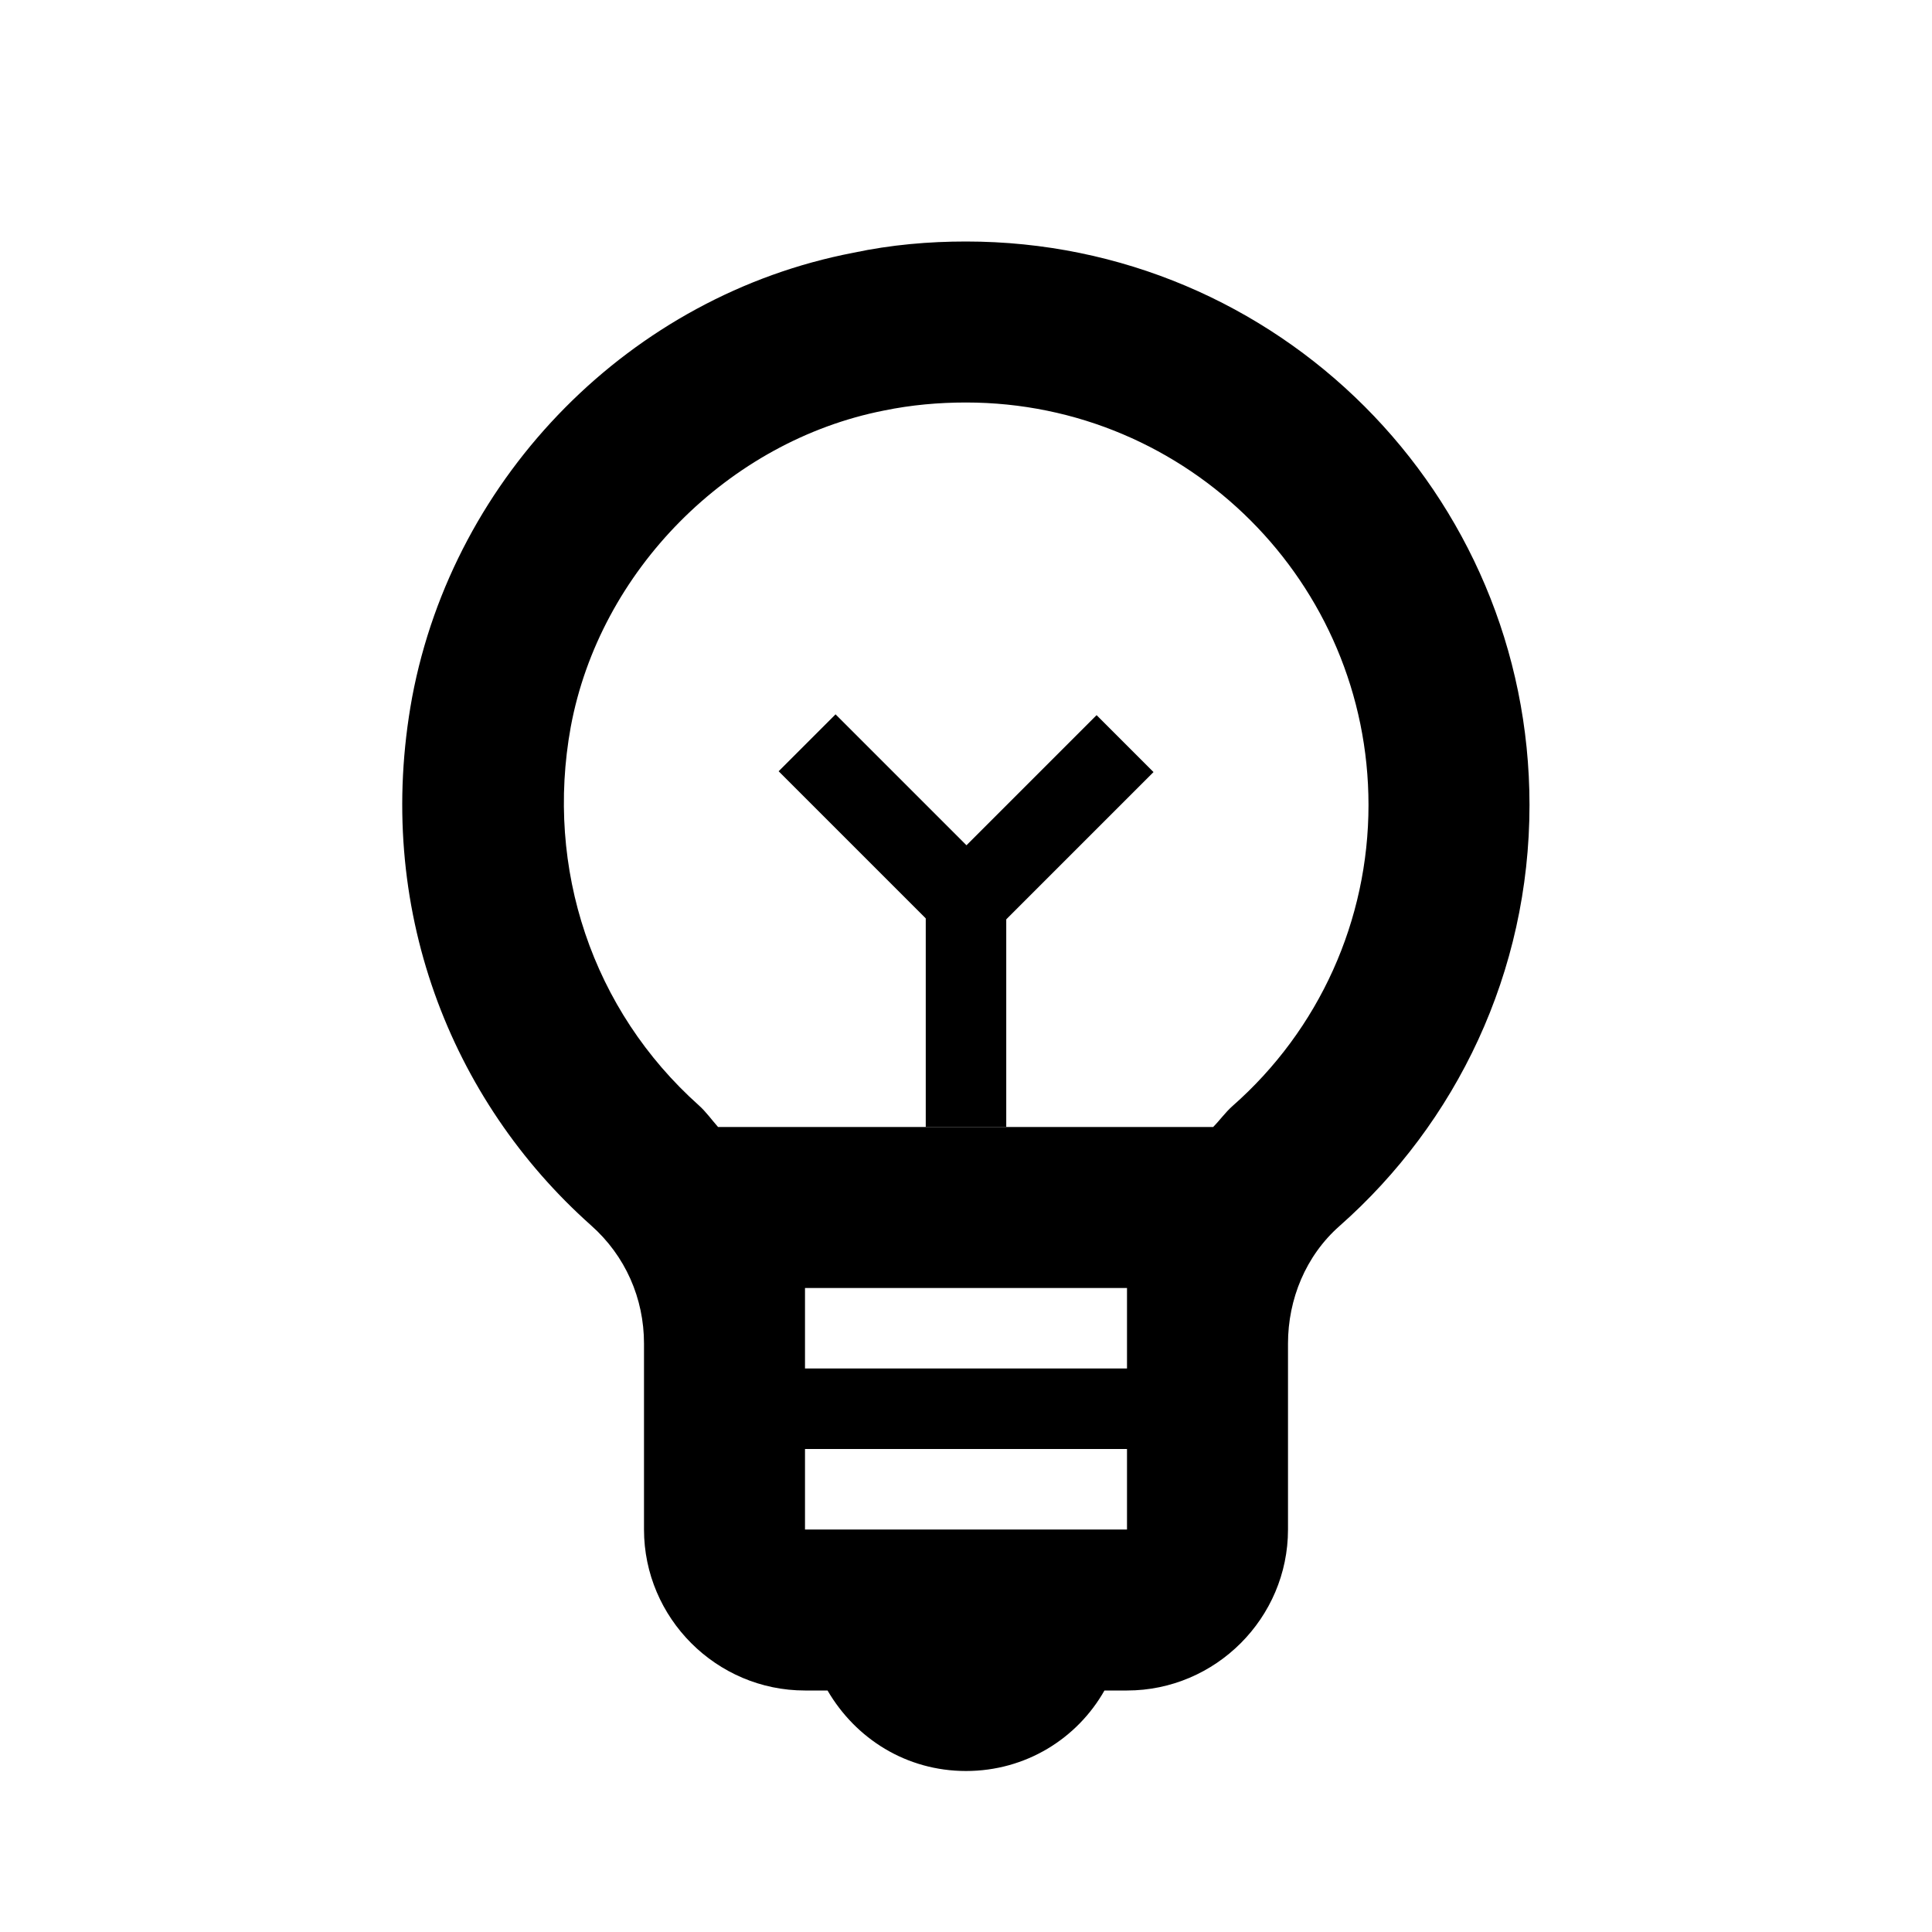
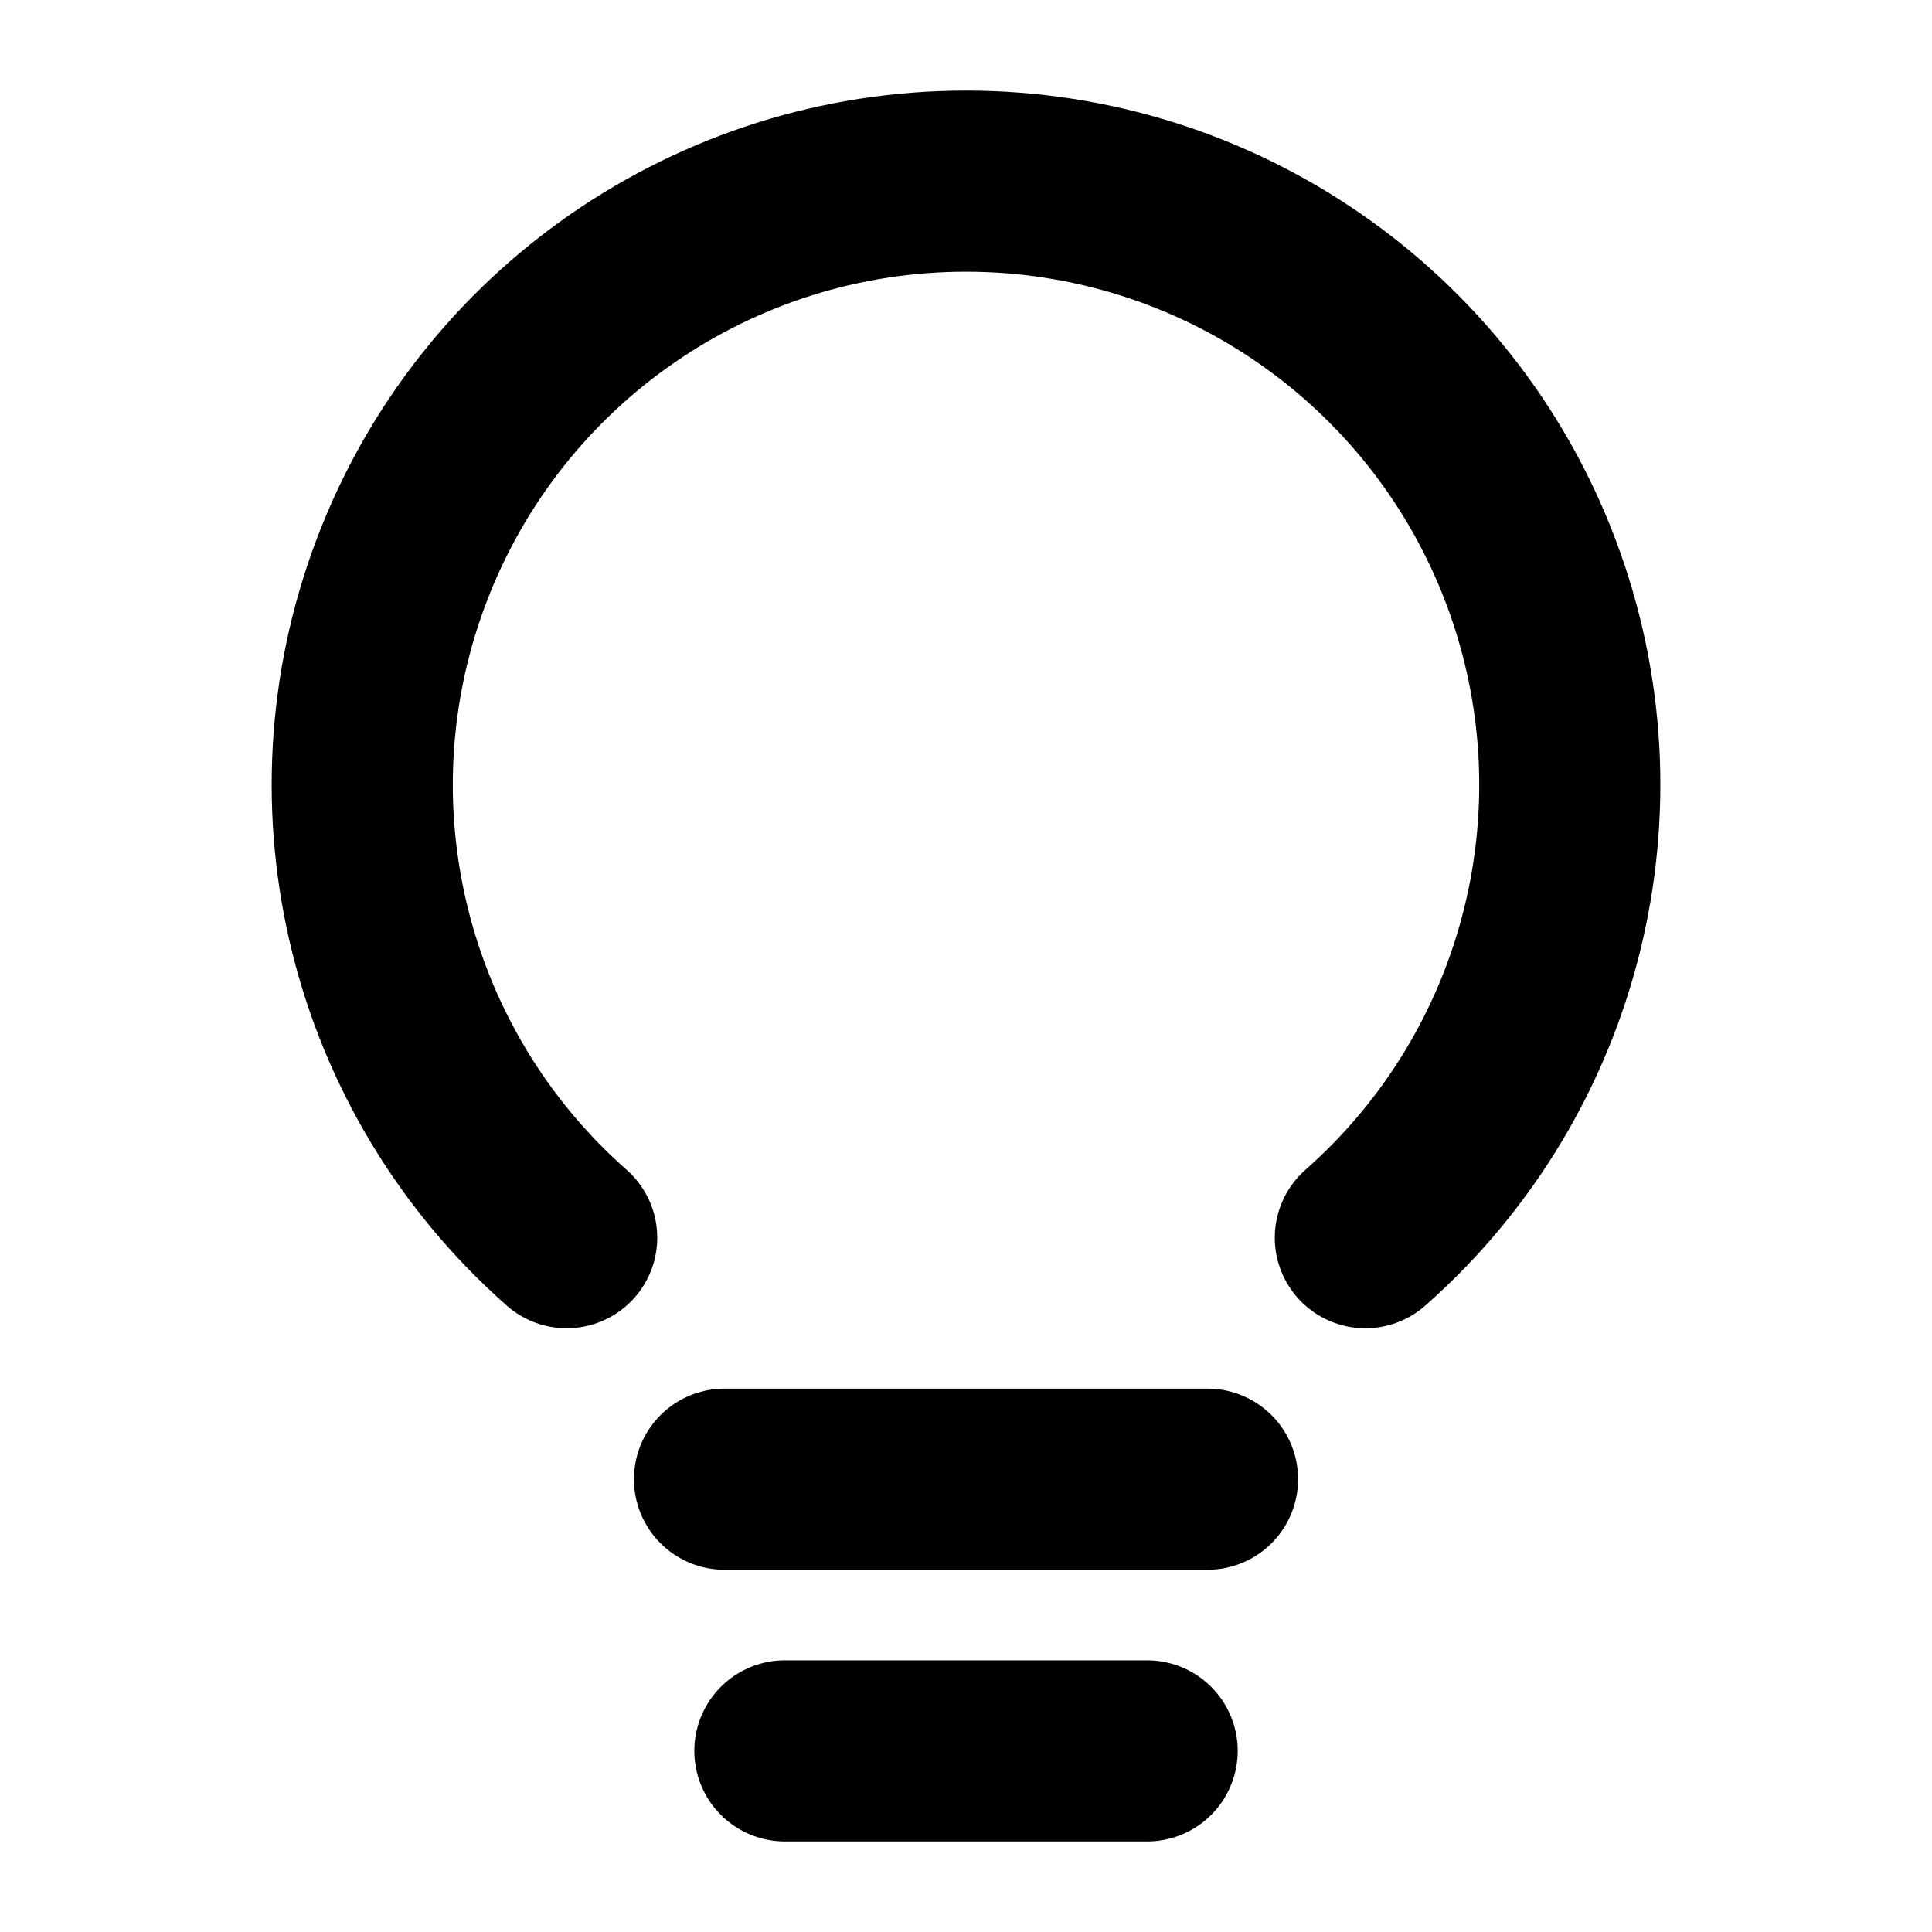
- <svg xmlns="http://www.w3.org/2000/svg" enable-background="new 0 0 24 24" height="24" viewBox="0 0 24 24" width="24">
-   <g>
-     <rect fill="none" height="24" width="24" />
-   </g>
-   <g>
-     <g />
-     <g>
-       <path d="M12,3c-0.46,0-0.93,0.04-1.4,0.14C7.84,3.67,5.64,5.9,5.12,8.66c-0.48,2.61,0.48,5.01,2.22,6.56 C7.77,15.6,8,16.13,8,16.69V19c0,1.1,0.9,2,2,2h0.28c0.35,0.6,0.98,1,1.72,1s1.38-0.4,1.72-1H14c1.1,0,2-0.9,2-2v-2.31 c0-0.55,0.22-1.09,0.64-1.46C18.09,13.95,19,12.08,19,10C19,6.13,15.87,3,12,3z M14,17h-4v-1h4V17z M10,19v-1h4v1H10z M15.31,13.74c-0.09,0.08-0.16,0.18-0.24,0.26H8.92c-0.08-0.09-0.15-0.19-0.24-0.27c-1.32-1.18-1.91-2.94-1.59-4.7 c0.36-1.94,1.96-3.55,3.89-3.93C11.32,5.03,11.66,5,12,5c2.76,0,5,2.24,5,5C17,11.43,16.39,12.79,15.31,13.74z" />
-     </g>
-     <g>
-       <rect height="3" width="1" x="11.5" y="11" />
-       <rect height="3" transform="matrix(0.7071 -0.7071 0.7071 0.7071 -4.0312 10.8536)" width="1" x="10.59" y="8.79" />
-       <rect height="3" transform="matrix(-0.7071 -0.7071 0.7071 -0.7071 14.7678 26.7028)" width="1" x="12.41" y="8.79" />
-     </g>
-   </g>
+ <svg xmlns="http://www.w3.org/2000/svg" width="192" height="192" fill="#000000" viewBox="0 0 256 256">
+   <rect width="256" height="256" fill="none" />
+   <line x1="96.002" y1="196" x2="160.002" y2="196" fill="none" stroke="#000000" stroke-linecap="round" stroke-linejoin="round" stroke-width="24" />
+   <line x1="104.002" y1="232" x2="152.002" y2="232" fill="none" stroke="#000000" stroke-linecap="round" stroke-linejoin="round" stroke-width="24" />
+   <path d="M75.087,164.001a80,80,0,1,1,105.829.002" fill="none" stroke="#000000" stroke-linecap="round" stroke-linejoin="round" stroke-width="24" />
</svg>
